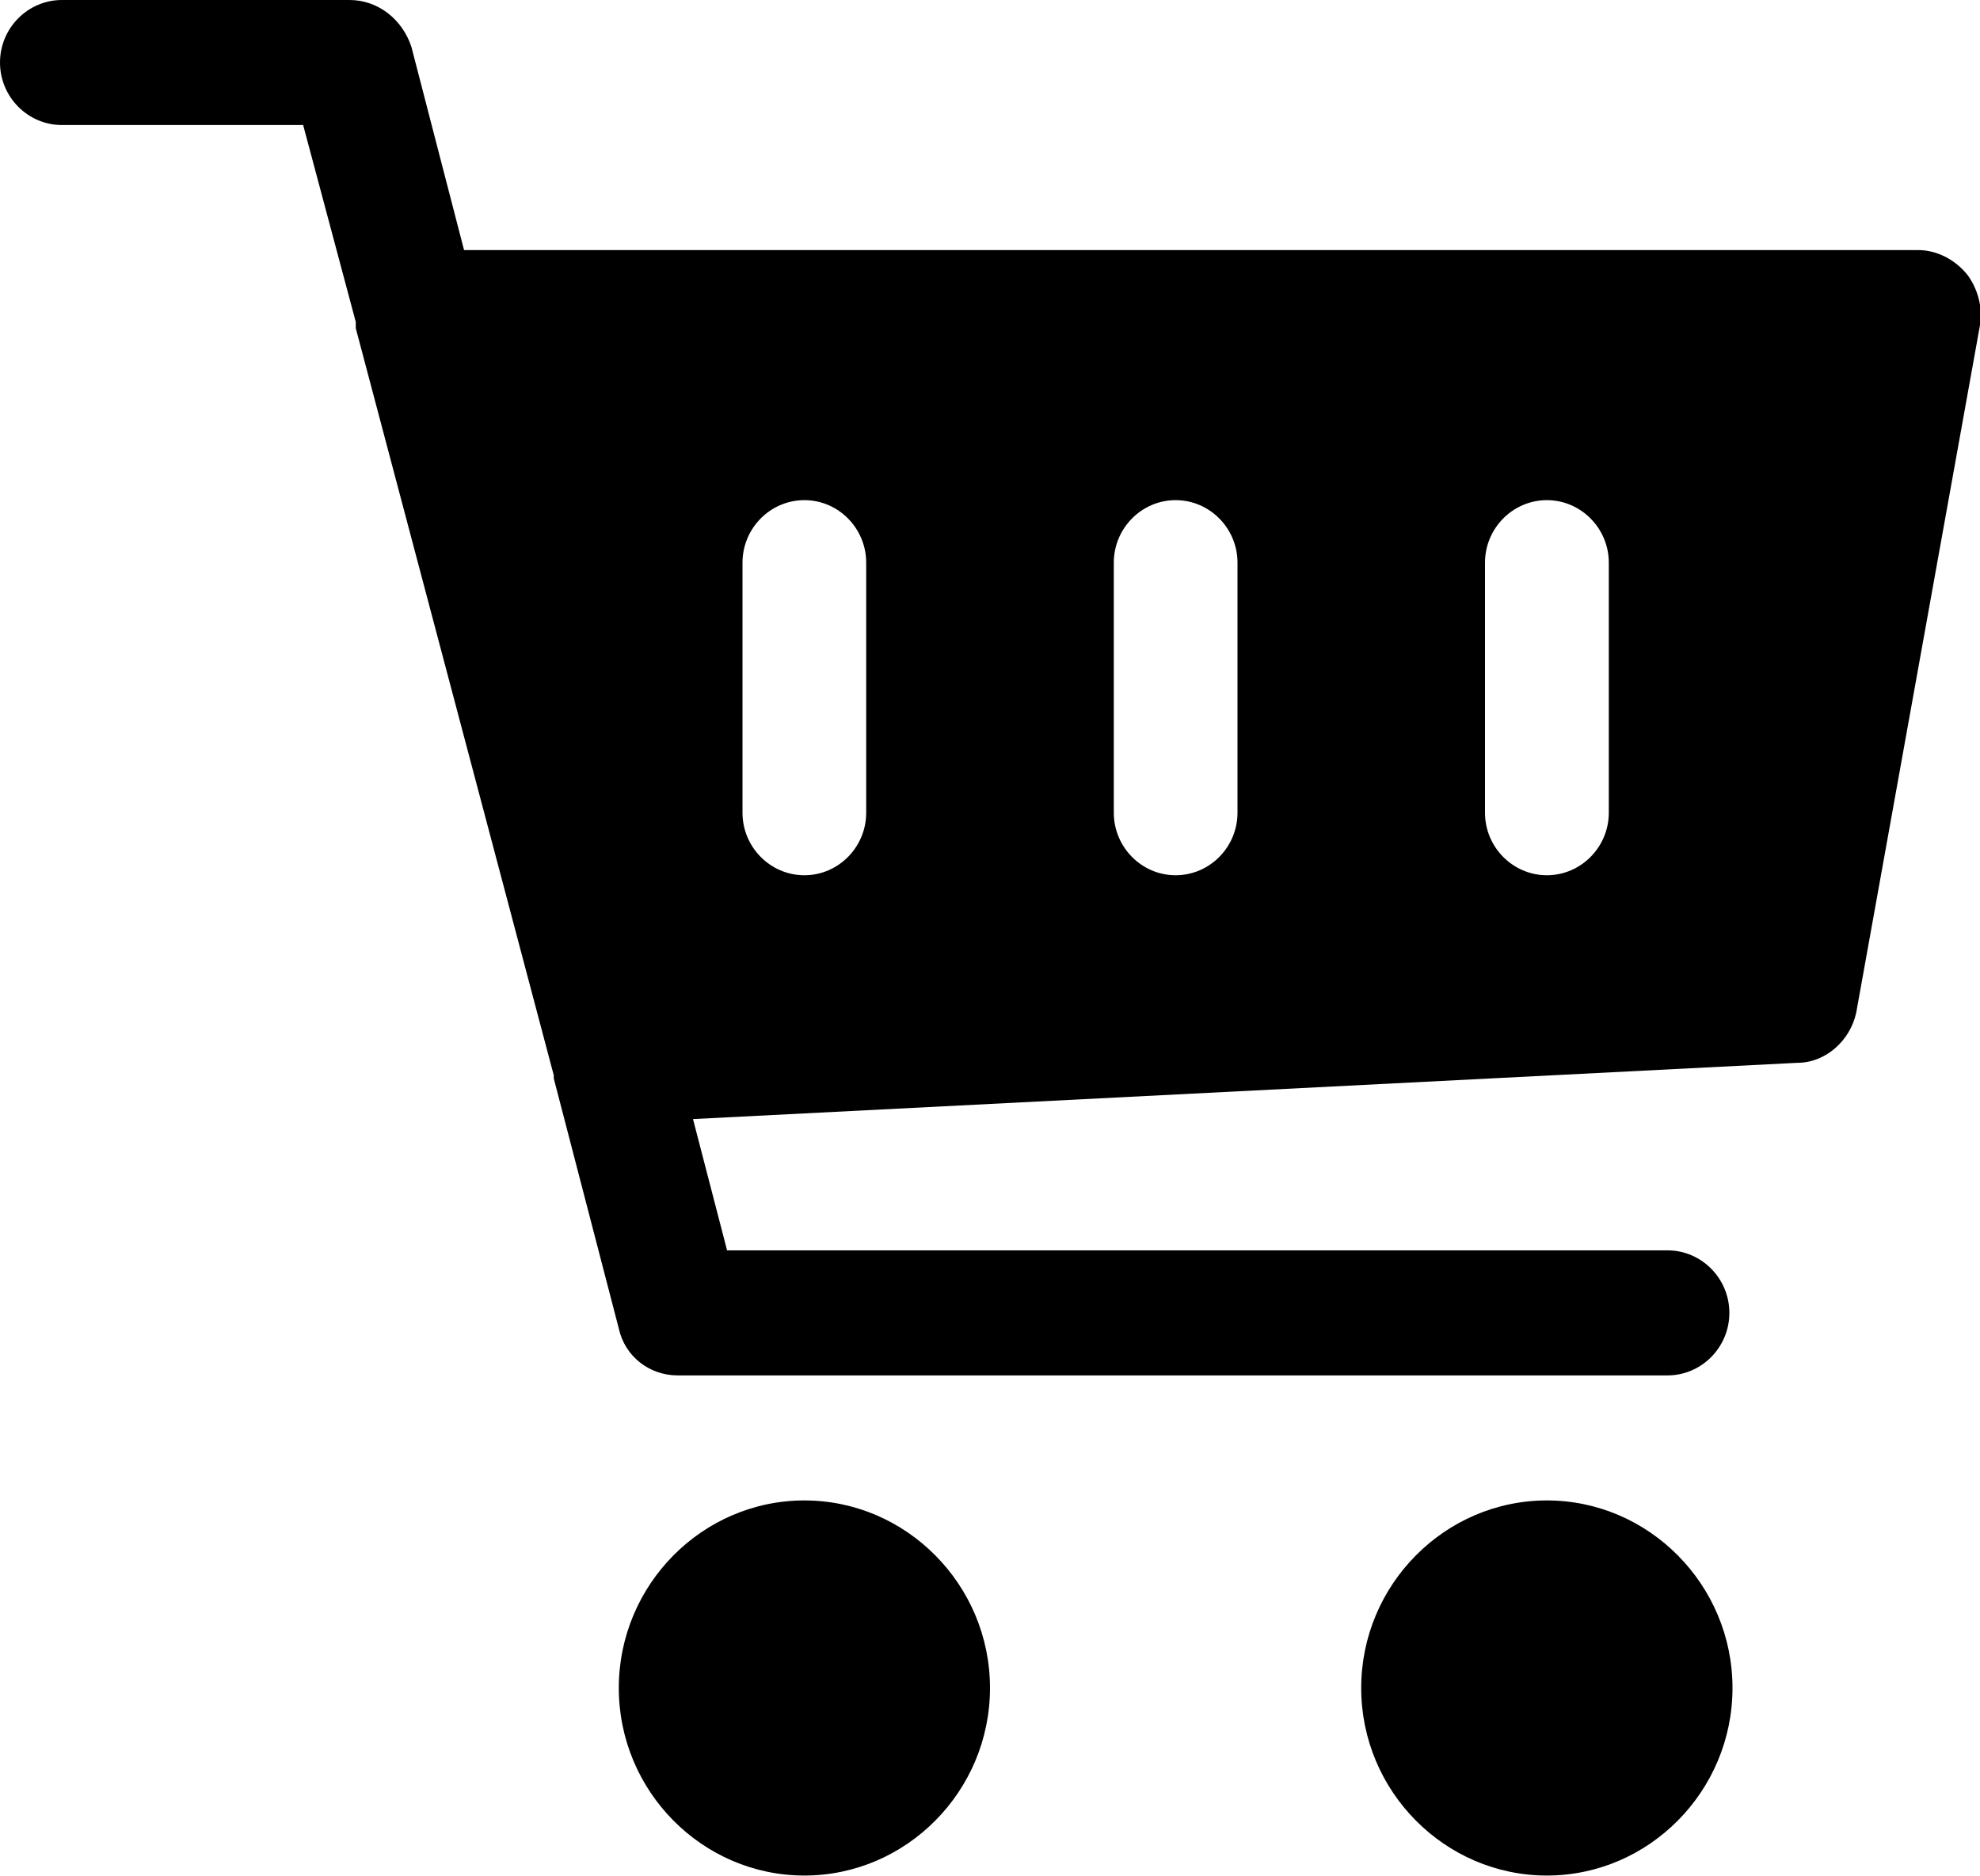
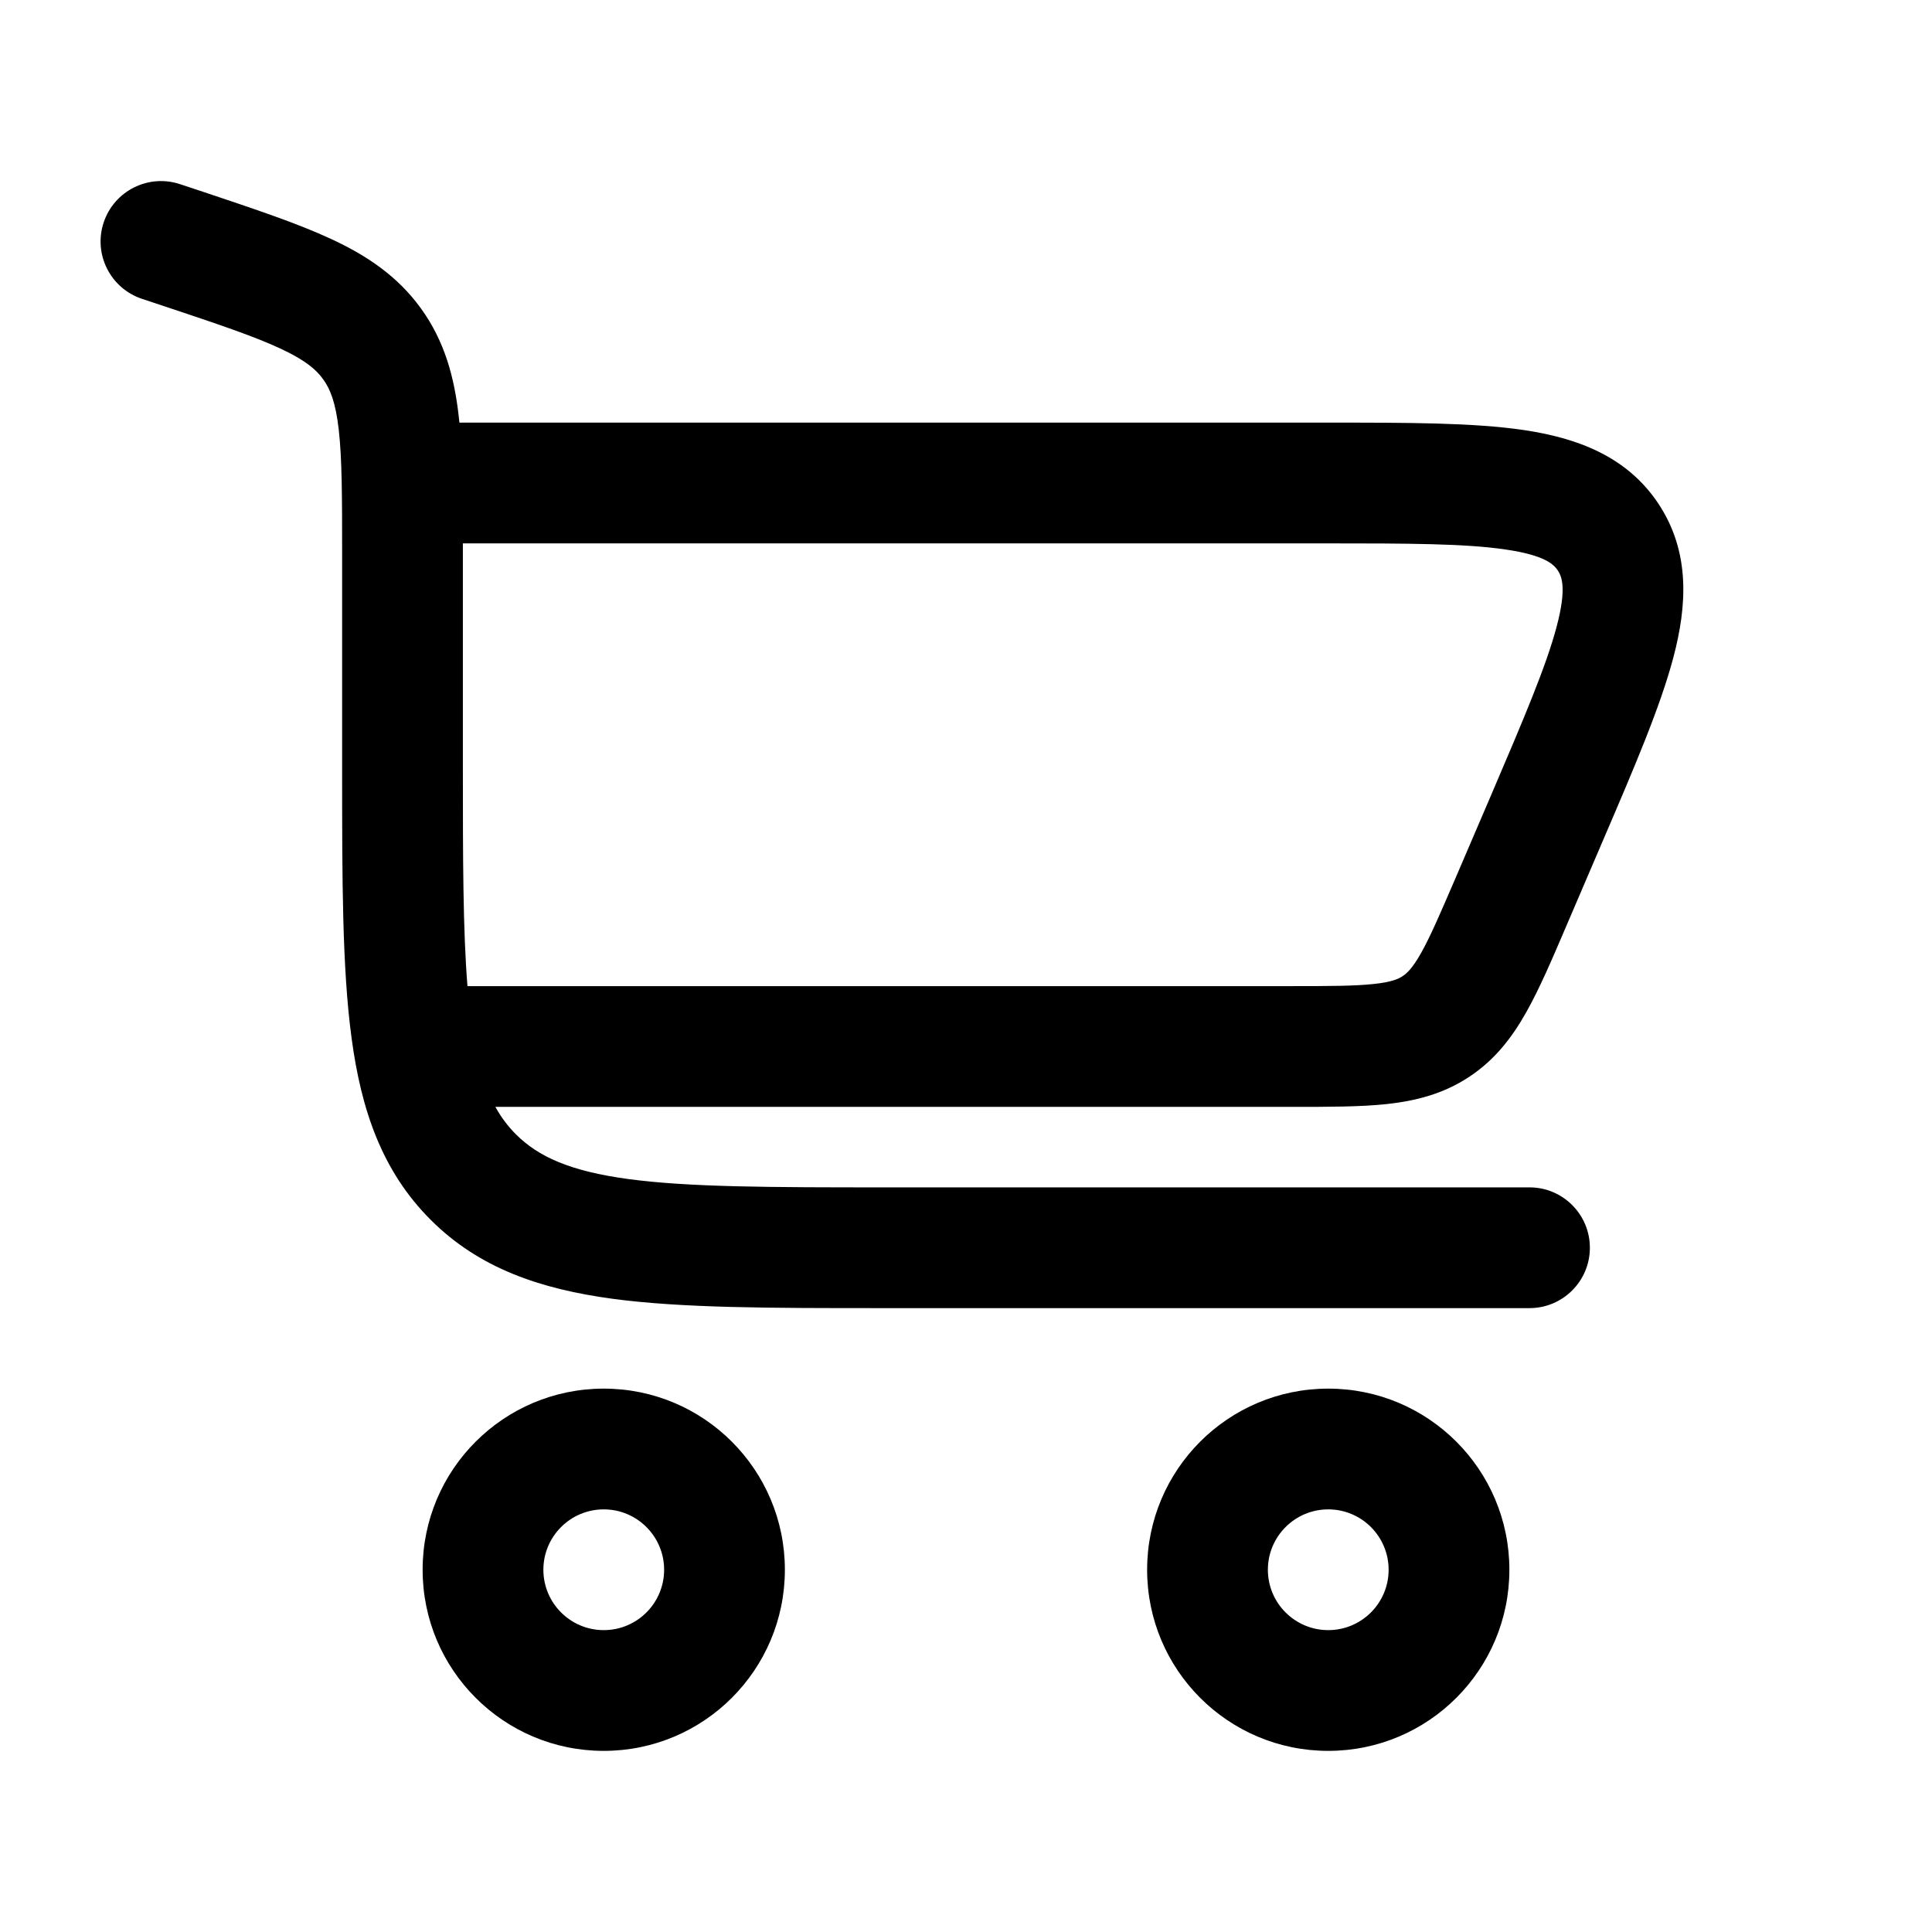
- <svg xmlns="http://www.w3.org/2000/svg" width="19" height="18" viewBox="0 0 19 18" fill="none">
-   <path d="M0.594 0C0.267 0 0 0.27 0 0.6C0 0.93 0.267 1.2 0.594 1.2H2.909L3.414 3.09C3.414 3.12 3.414 3.15 3.414 3.15L5.314 10.32C5.314 10.32 5.314 10.32 5.314 10.35L5.938 12.75C5.997 13.02 6.234 13.2 6.502 13.2H16.002C16.328 13.2 16.595 12.93 16.595 12.6C16.595 12.27 16.328 12 16.002 12H6.977L6.65 10.74L17.248 10.2C17.516 10.2 17.753 9.99 17.812 9.72L19 3.12C19.03 2.94 18.97 2.76 18.881 2.64C18.762 2.49 18.584 2.4 18.406 2.4H4.453L3.948 0.45C3.859 0.18 3.622 0 3.355 0H0.594ZM7.719 4.8C8.045 4.8 8.312 5.07 8.312 5.4V7.8C8.312 8.13 8.045 8.4 7.719 8.4C7.392 8.4 7.125 8.13 7.125 7.8V5.4C7.125 5.07 7.392 4.8 7.719 4.8ZM11.281 4.8C11.608 4.8 11.875 5.07 11.875 5.4V7.8C11.875 8.13 11.608 8.4 11.281 8.4C10.955 8.4 10.688 8.13 10.688 7.8V5.4C10.688 5.07 10.955 4.8 11.281 4.8ZM14.844 4.8C15.17 4.8 15.438 5.07 15.438 5.4V7.8C15.438 8.13 15.17 8.4 14.844 8.4C14.517 8.4 14.25 8.13 14.25 7.8V5.4C14.25 5.07 14.517 4.8 14.844 4.8ZM7.719 14.4C6.739 14.4 5.938 15.21 5.938 16.2C5.938 17.19 6.739 18 7.719 18C8.698 18 9.5 17.19 9.5 16.2C9.5 15.21 8.698 14.4 7.719 14.4ZM14.844 14.4C13.864 14.4 13.062 15.21 13.062 16.2C13.062 17.19 13.864 18 14.844 18C15.823 18 16.625 17.19 16.625 16.2C16.625 15.21 15.823 14.4 14.844 14.4Z" fill="black" />
+ <svg xmlns="http://www.w3.org/2000/svg" fill="none" version="1.1" width="24" height="24" viewBox="0 0 24 24">
+   <defs>
+     <clipPath id="master_svg0_3_0211">
+       <rect x="0" y="0" width="24" height="24" rx="0" />
+     </clipPath>
+   </defs>
+   <g clip-path="url(#master_svg0_3_0211)">
+     <g>
+       <path d="M2.237,2.288C1.844,2.157,1.419,2.37,1.288,2.763C1.157,3.156,1.37,3.581,1.763,3.712L2.028,3.8C2.704,4.025,3.152,4.176,3.481,4.329C3.793,4.474,3.928,4.591,4.014,4.711C4.101,4.831,4.169,4.995,4.208,5.337C4.249,5.698,4.25,6.17,4.25,6.883L4.25,9.555C4.25,10.922,4.25,12.025,4.367,12.892C4.487,13.792,4.747,14.55,5.349,15.152C5.95,15.754,6.709,16.012,7.609,16.134C8.475,16.25,9.578,16.25,10.945,16.25L19,16.25C19.414,16.25,19.75,15.914,19.75,15.5C19.75,15.086,19.414,14.75,19,14.75L11,14.75C9.565,14.75,8.564,14.748,7.808,14.647C7.075,14.548,6.686,14.367,6.409,14.091C6.308,13.99,6.222,13.875,6.154,13.75L16.059,13.75C16.507,13.75,16.901,13.75,17.229,13.715C17.583,13.676,17.927,13.591,18.249,13.378C18.573,13.165,18.786,12.883,18.961,12.572C19.122,12.286,19.278,11.923,19.454,11.511L19.921,10.421C20.306,9.525,20.627,8.774,20.788,8.164C20.956,7.527,21,6.862,20.604,6.261C20.208,5.661,19.579,5.439,18.928,5.342C18.303,5.25,17.487,5.25,16.511,5.25L5.707,5.25C5.704,5.222,5.701,5.195,5.698,5.167C5.643,4.682,5.522,4.237,5.231,3.834C4.94,3.43,4.556,3.174,4.114,2.969C3.697,2.775,3.168,2.599,2.542,2.389L2.237,2.288ZM5.75,6.75L5.75,9.5C5.75,10.672,5.751,11.554,5.807,12.25L16.022,12.25C16.518,12.25,16.831,12.249,17.068,12.223C17.287,12.2,17.371,12.161,17.424,12.126C17.477,12.091,17.546,12.029,17.654,11.837C17.771,11.629,17.894,11.342,18.09,10.887L18.519,9.887C18.933,8.919,19.209,8.271,19.338,7.781C19.464,7.305,19.4,7.161,19.352,7.087C19.303,7.014,19.195,6.898,18.708,6.827C18.207,6.752,17.503,6.75,16.451,6.75L5.75,6.75ZM5.25,19.5C5.25,20.743,6.257,21.75,7.5,21.75C8.743,21.75,9.75,20.743,9.75,19.5C9.75,18.257,8.743,17.25,7.5,17.25C6.257,17.25,5.25,18.257,5.25,19.5ZM7.5,20.25C7.086,20.25,6.75,19.914,6.75,19.5C6.75,19.086,7.086,18.75,7.5,18.75C7.914,18.75,8.25,19.086,8.25,19.5C8.25,19.914,7.914,20.25,7.5,20.25ZM16.5,21.75C15.257,21.75,14.25,20.743,14.25,19.5C14.25,18.257,15.257,17.25,16.5,17.25C17.743,17.25,18.75,18.257,18.75,19.5C18.75,20.743,17.743,21.75,16.5,21.75ZM15.75,19.5C15.75,19.914,16.086,20.25,16.5,20.25C16.914,20.25,17.25,19.914,17.25,19.5C17.25,19.086,16.914,18.75,16.5,18.75C16.086,18.75,15.75,19.086,15.75,19.5Z" fill-rule="evenodd" fill="#000000" fill-opacity="1" />
+     </g>
+   </g>
</svg>
